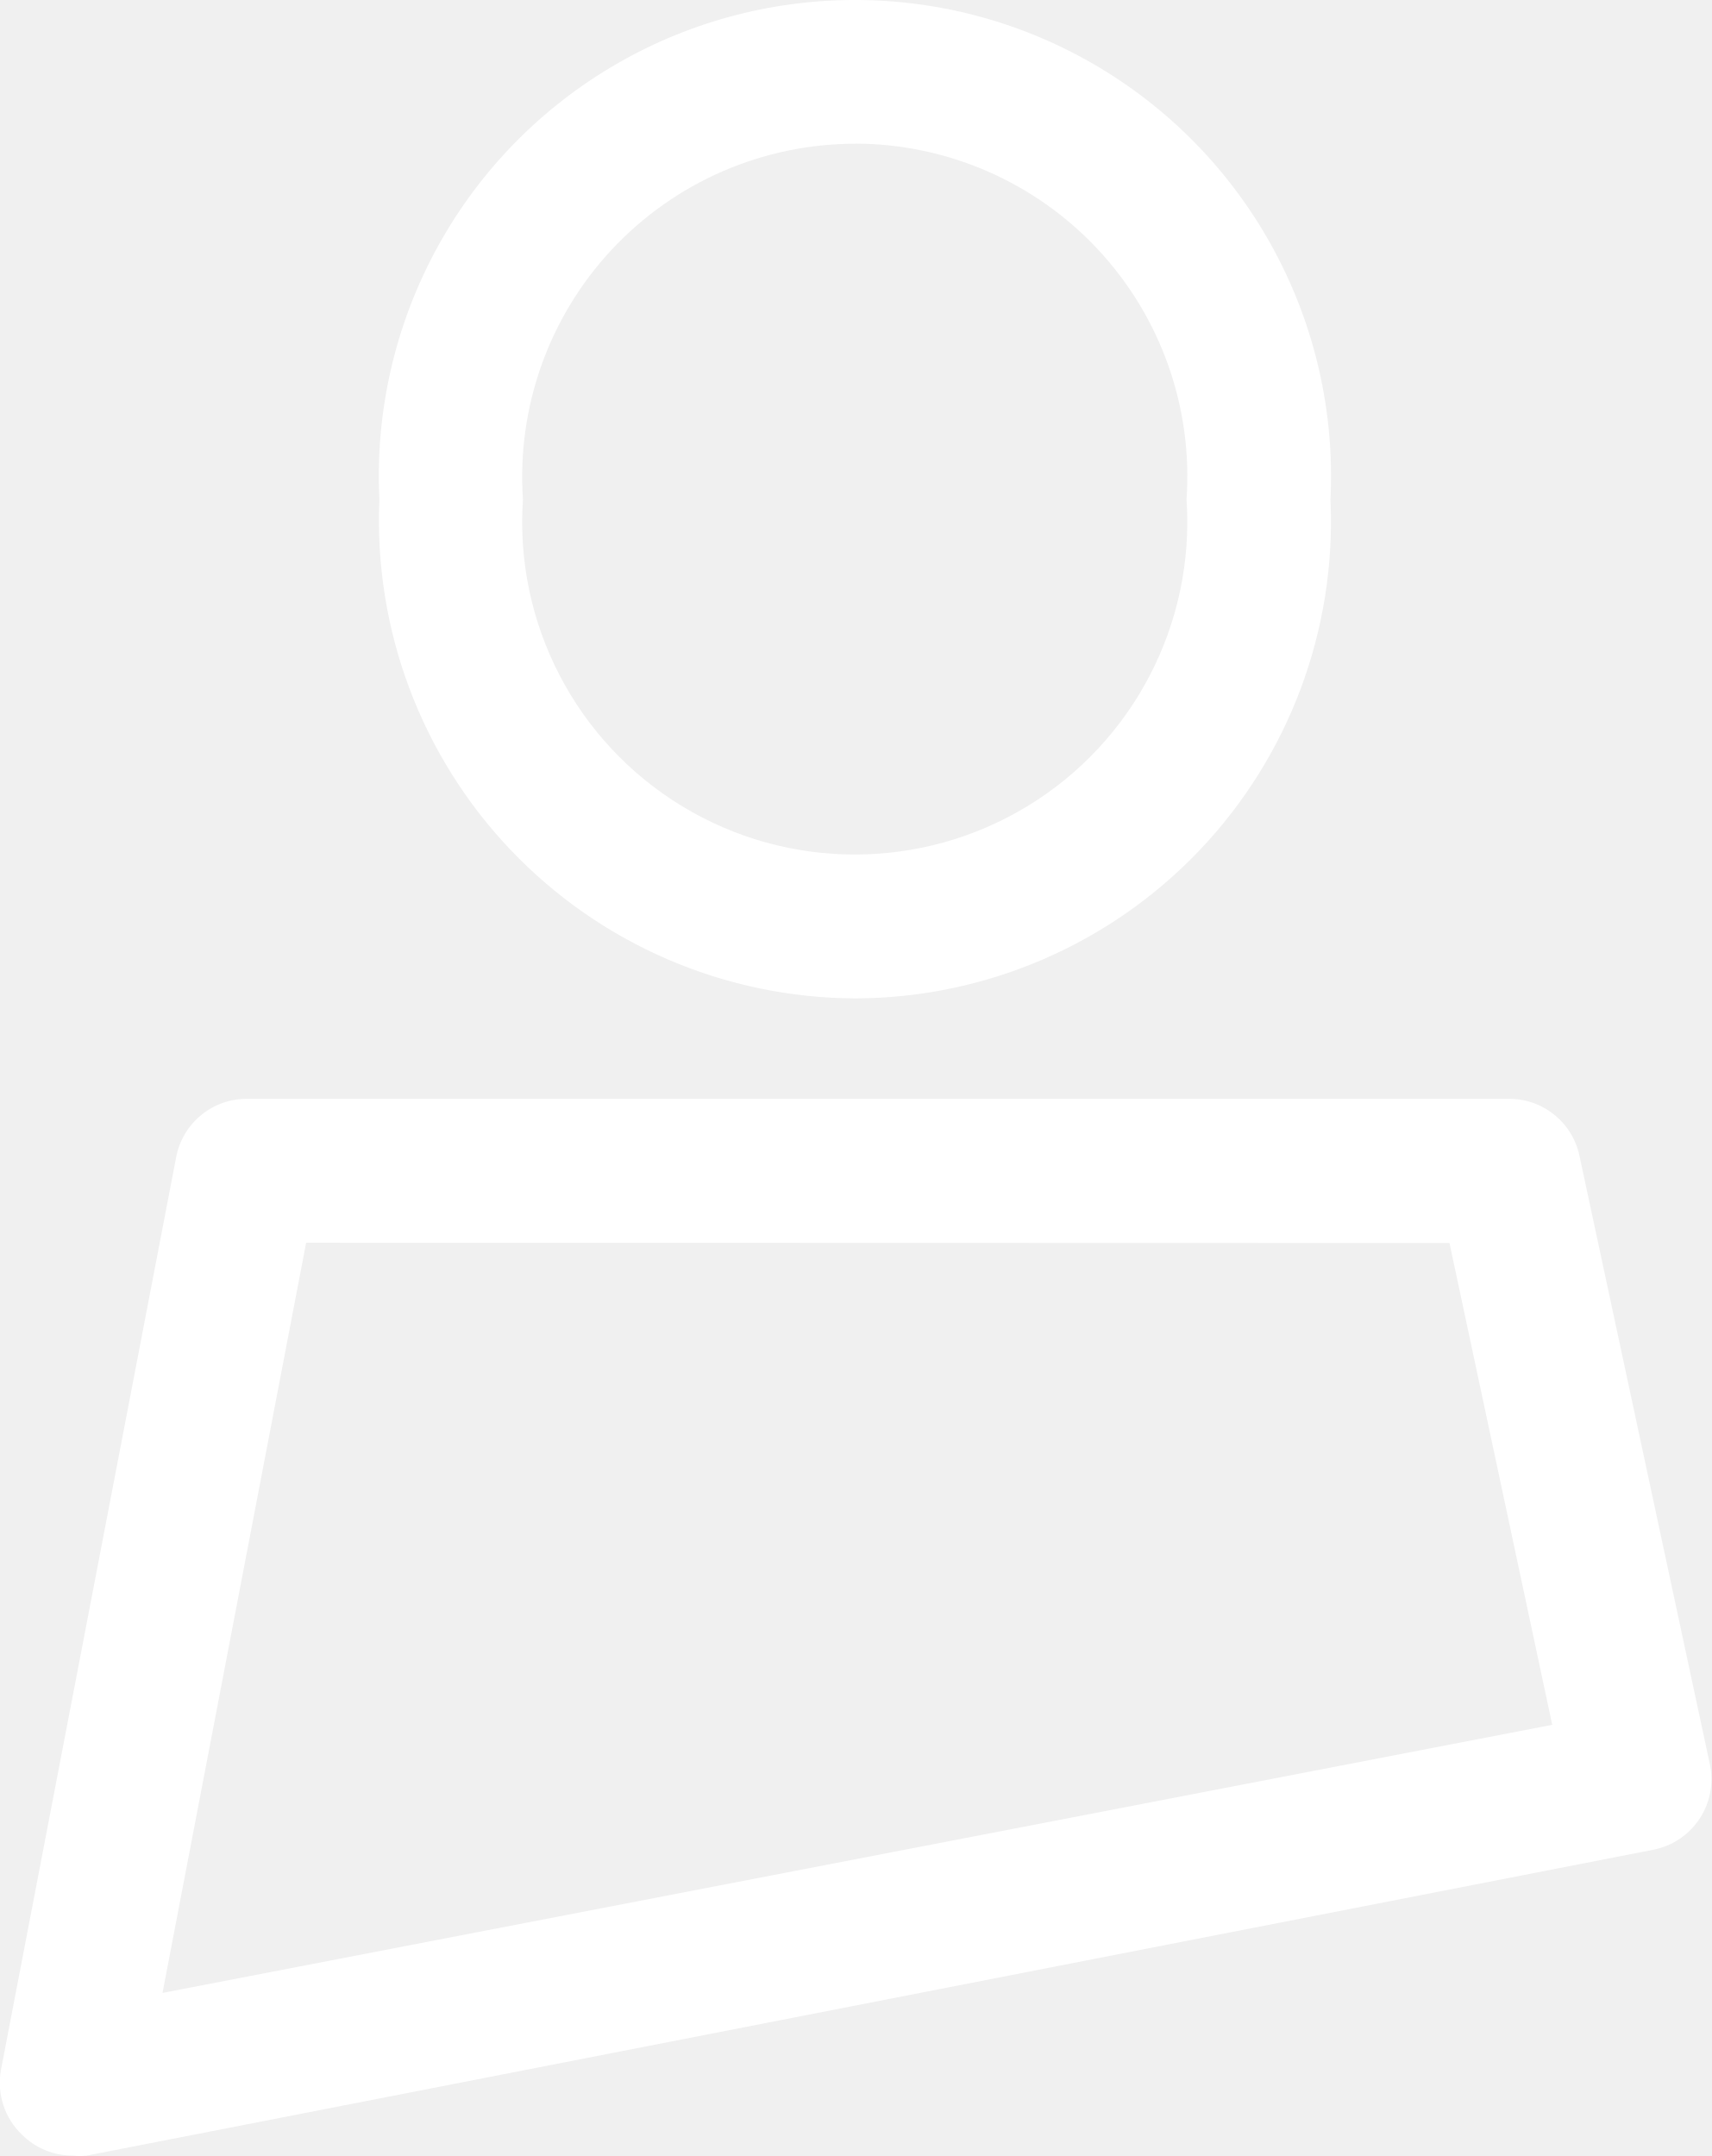
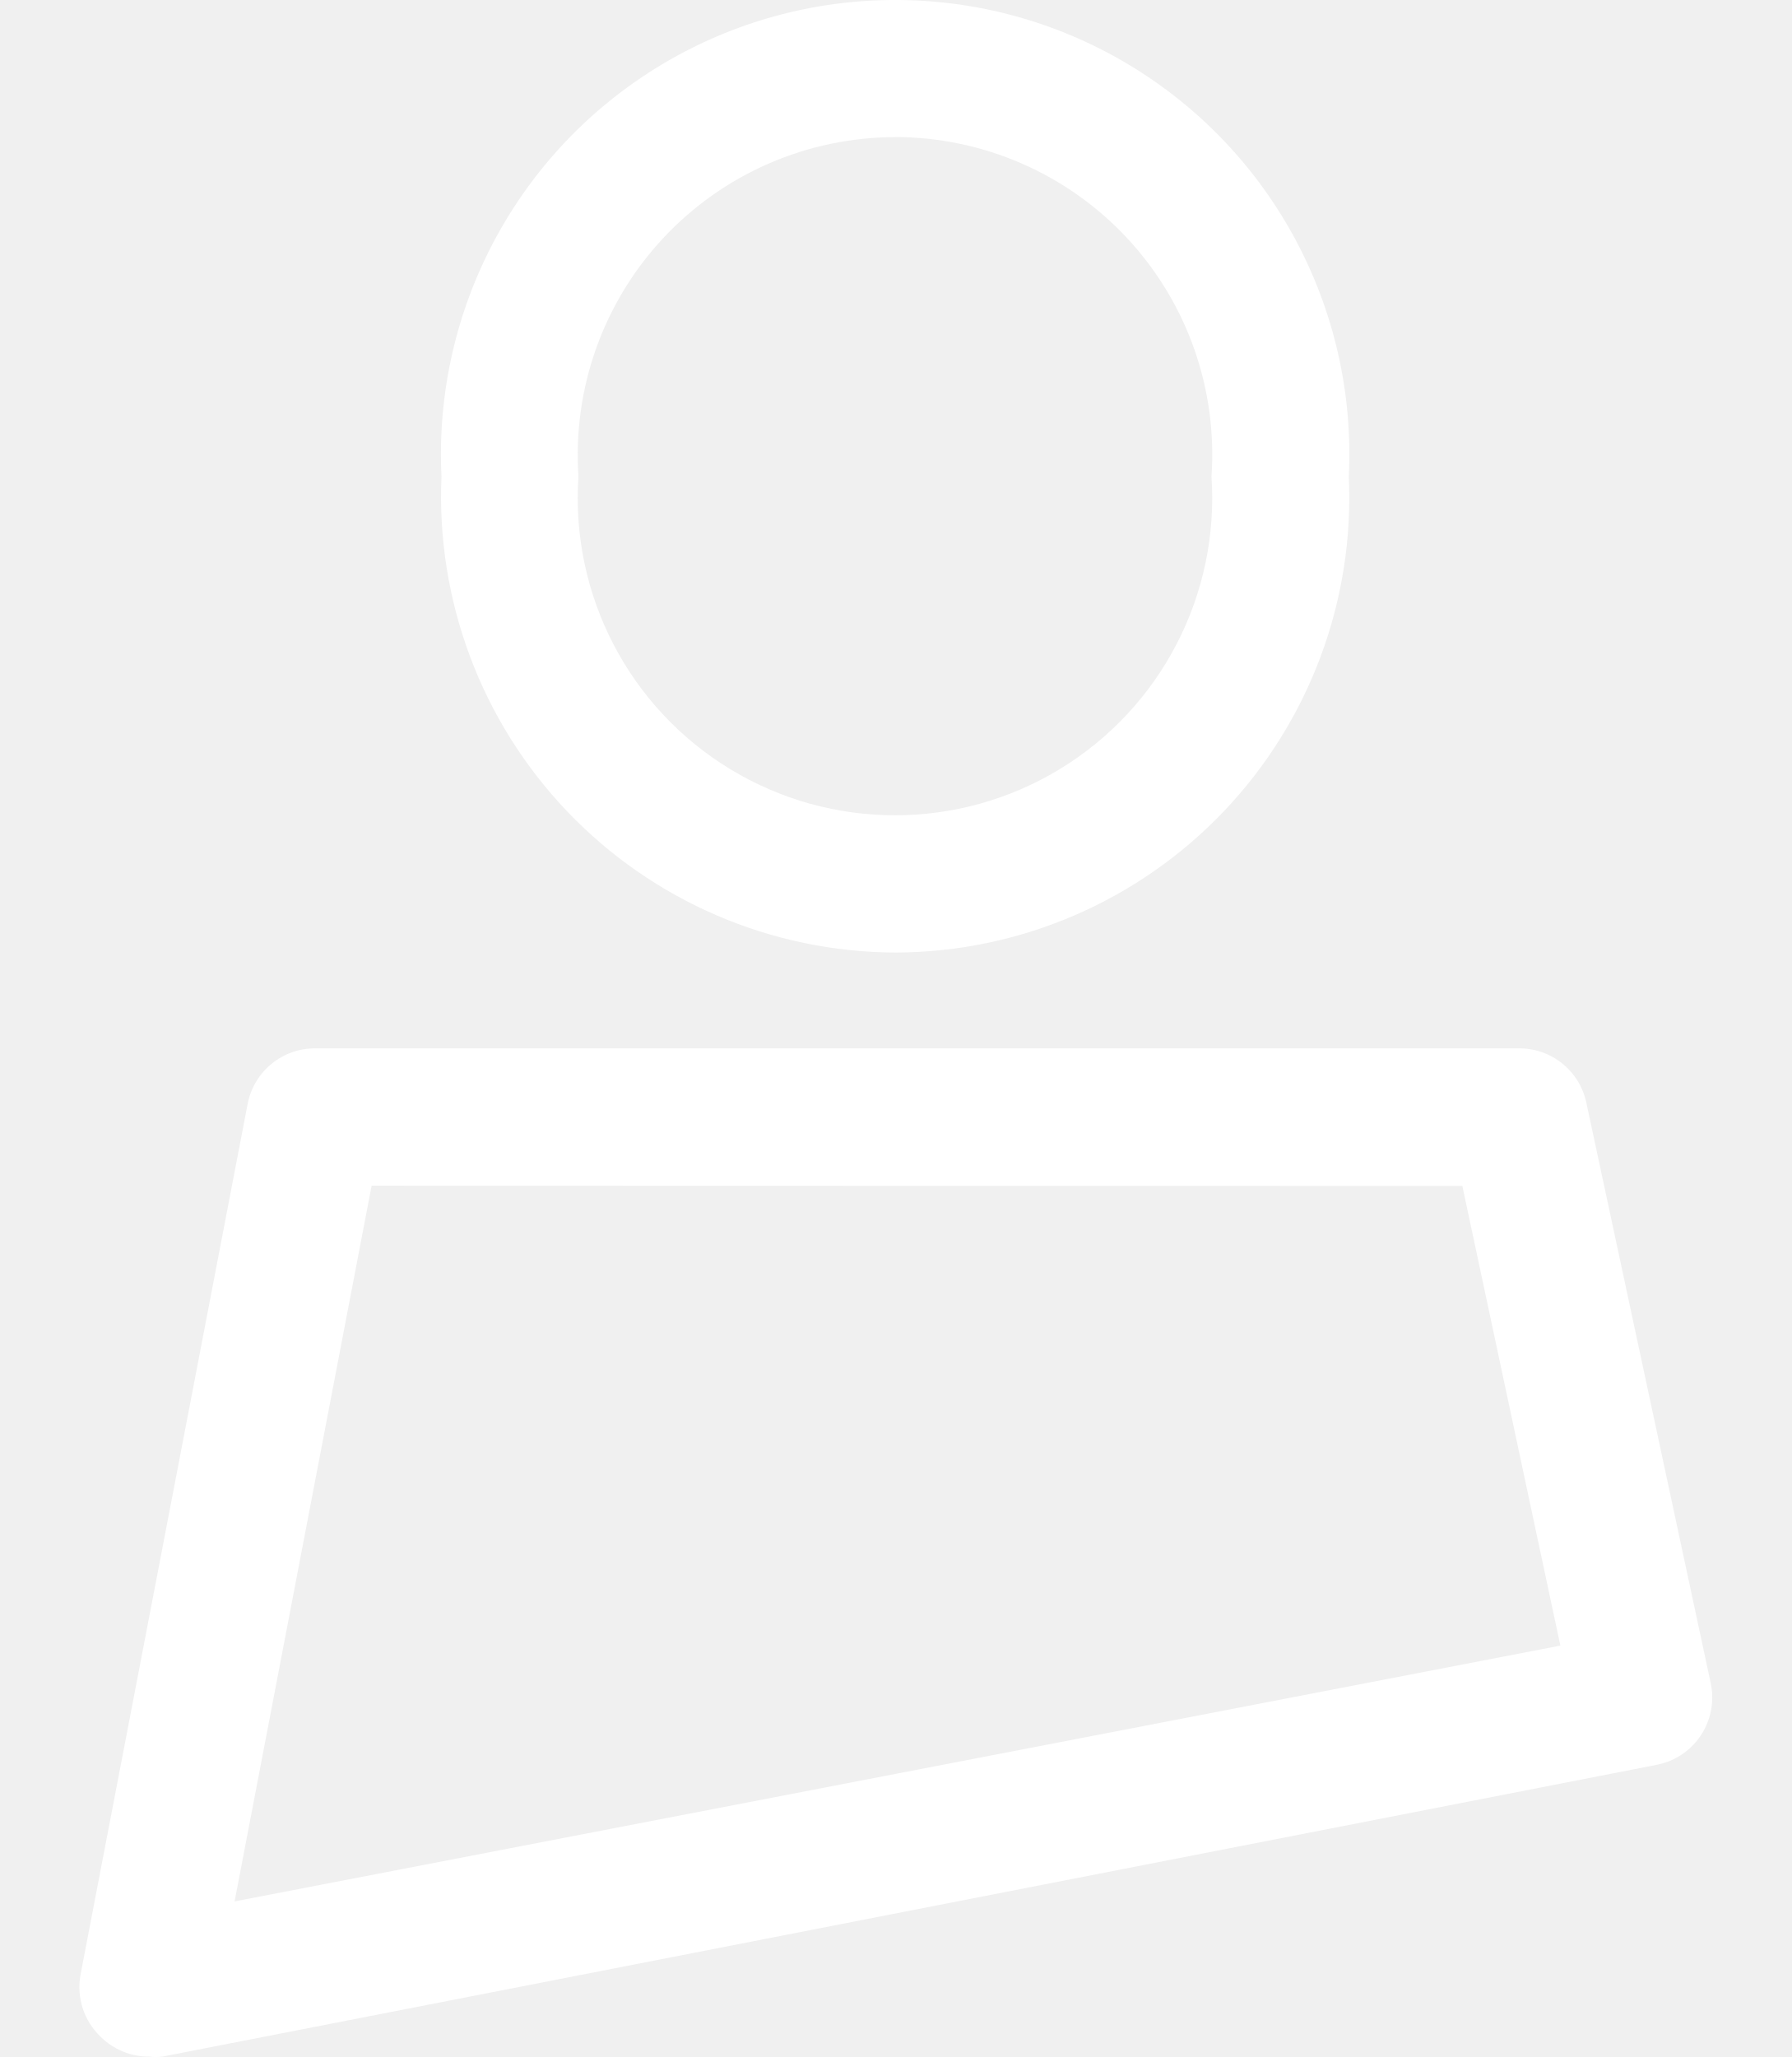
- <svg xmlns="http://www.w3.org/2000/svg" width="17.873" height="22.517" viewBox="0 0 17.873 22.517">
+ <svg xmlns="http://www.w3.org/2000/svg" width="17.873" height="20.517" viewBox="0 0 17.873 22.517">
  <defs>
    <style>.a{fill:#fff;}</style>
  </defs>
  <g transform="translate(0.03)">
    <g transform="translate(-0.03)">
      <path class="a" d="M15.5,10.427A4.991,4.991,0,0,1,10.53,5.216a4.972,4.972,0,1,1,9.932,0A4.98,4.98,0,0,1,15.5,10.427Zm0-8.926a3.48,3.48,0,0,0-3.471,3.715,3.473,3.473,0,1,0,6.93,0A3.475,3.475,0,0,0,15.5,1.5Z" transform="translate(-6.568)" />
      <path class="a" d="M.732,41.625A.75.75,0,0,1,.2,41.407a.75.75,0,0,1-.221-.672L1.809,31.2a.75.75,0,0,1,.75-.612H15.714a.75.75,0,0,1,.75.593l1.362,6.356a.75.75,0,0,1-.589.893L.875,41.625a.593.593,0,0,1-.143,0Zm2.435-9.534-1.5,7.835,14.513-2.8-1.073-5.032Z" transform="translate(0.03 -19.112)" />
    </g>
  </g>
</svg>
